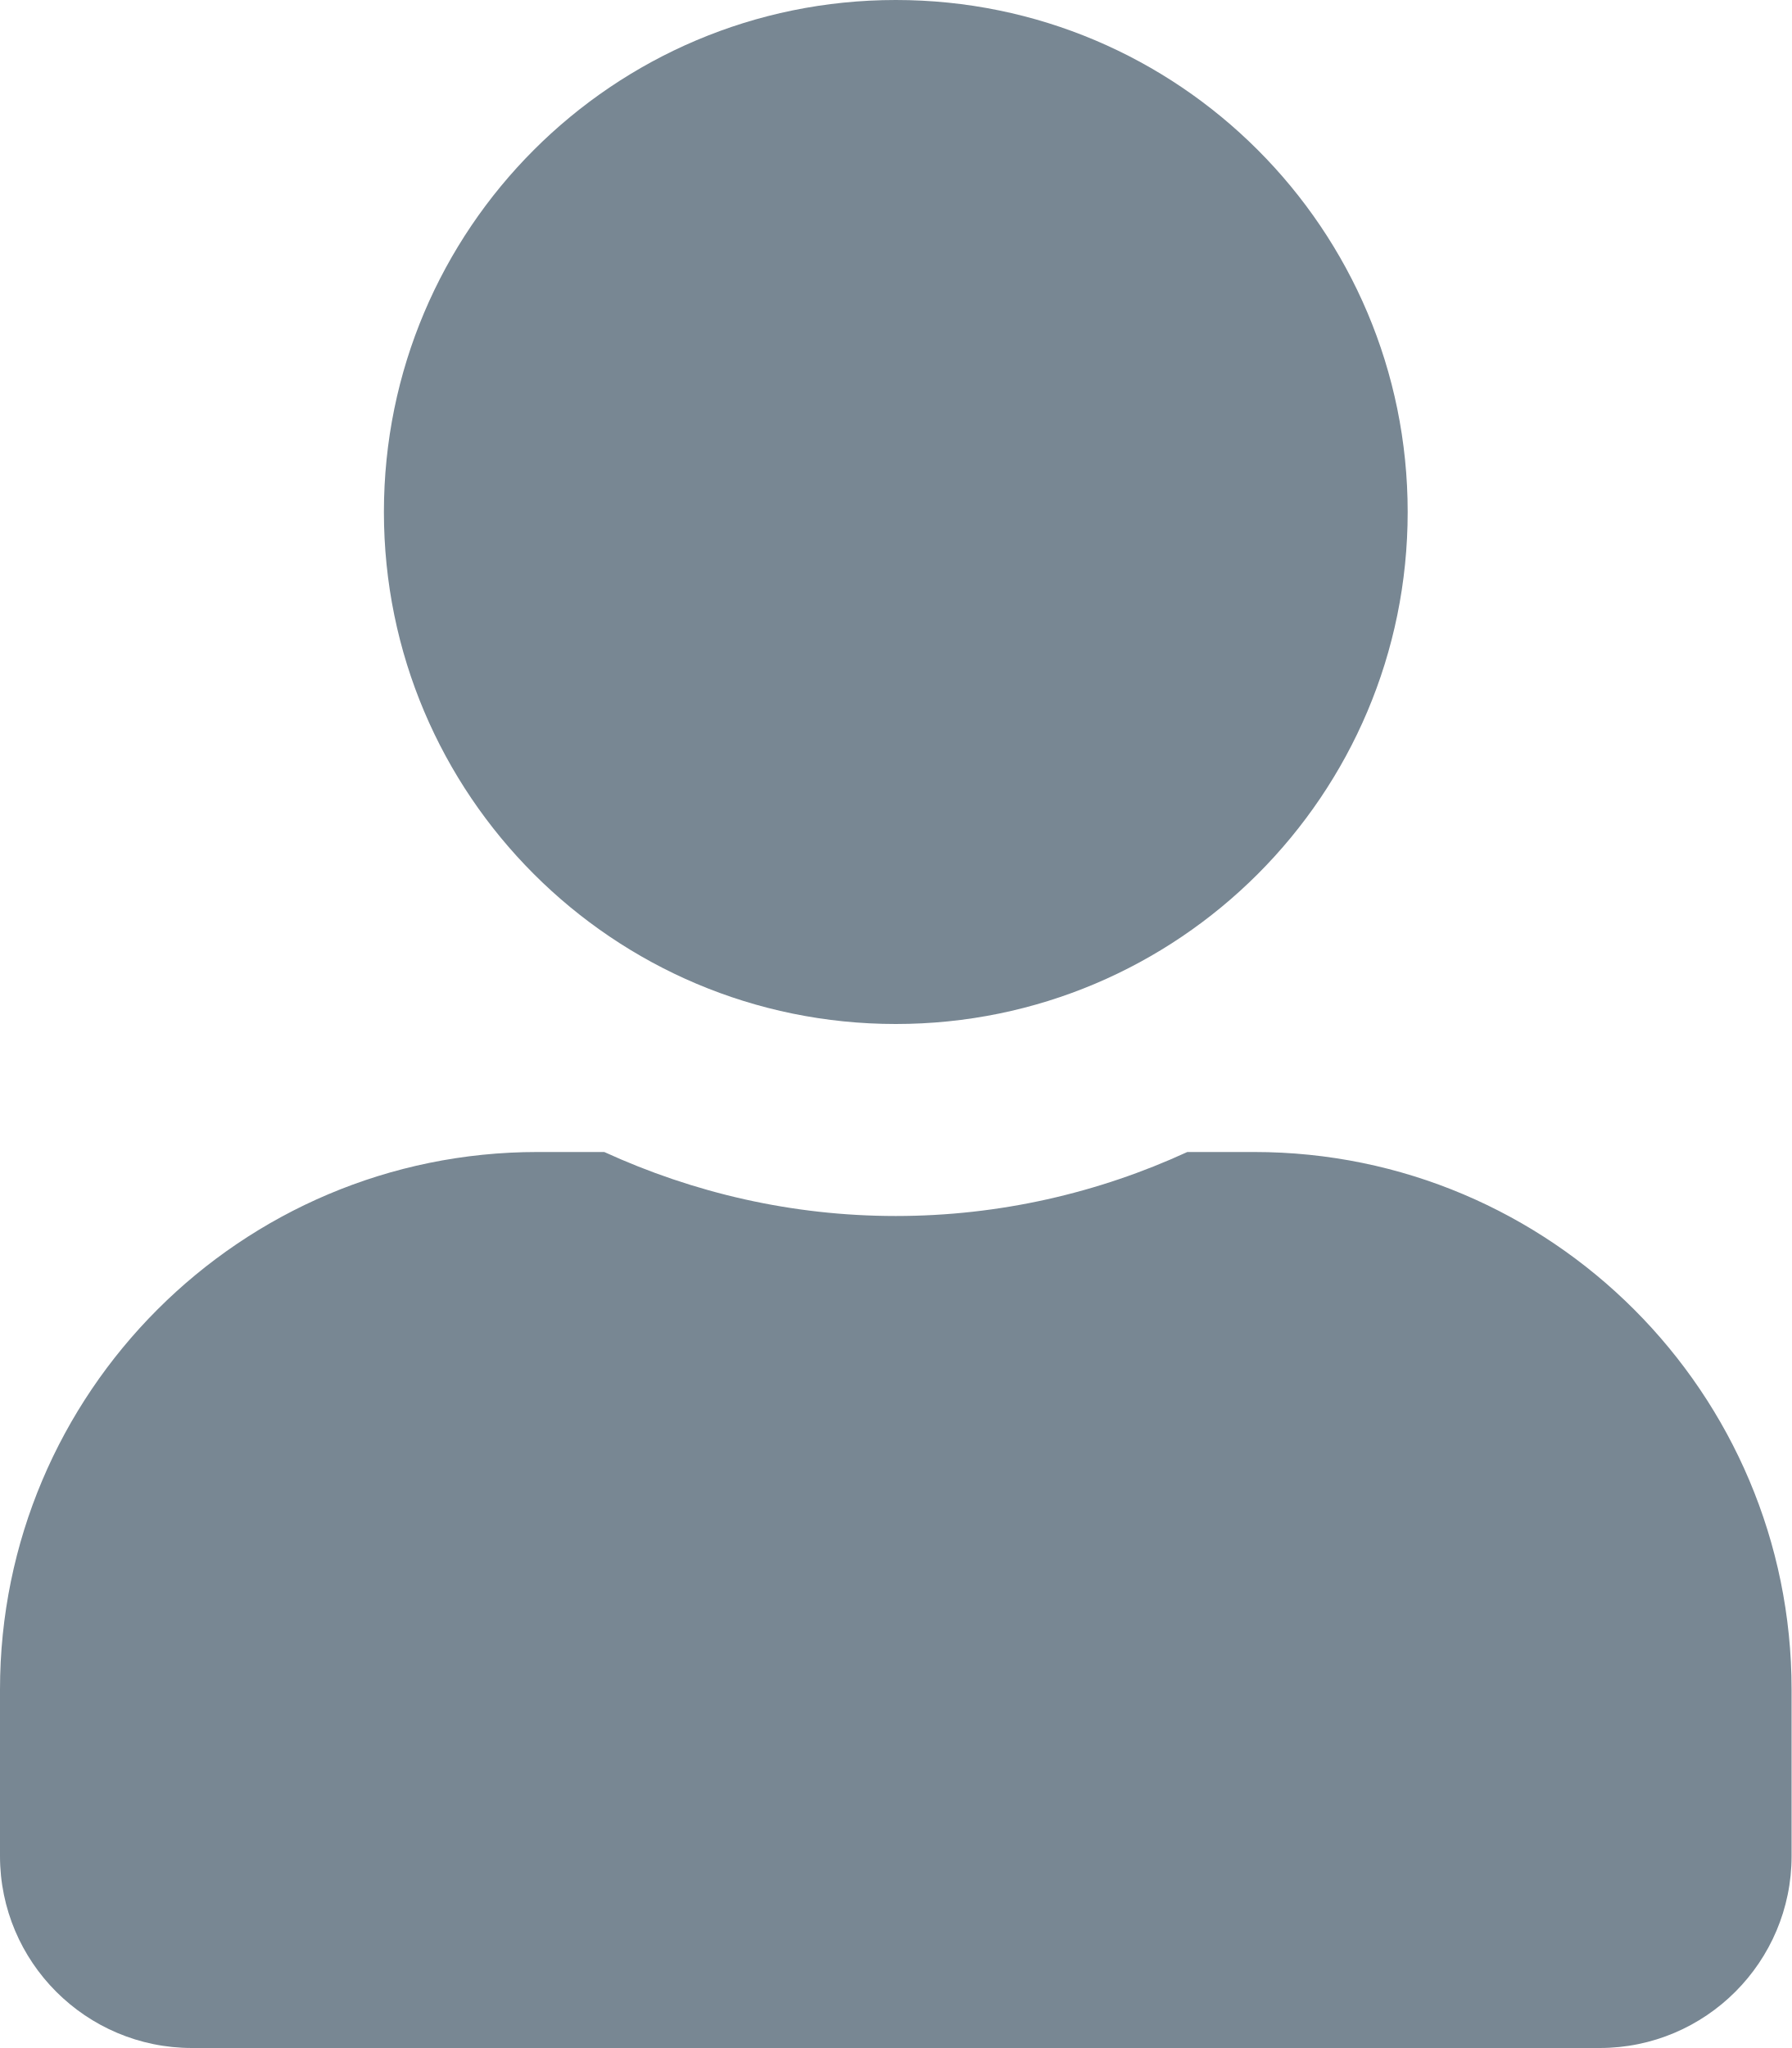
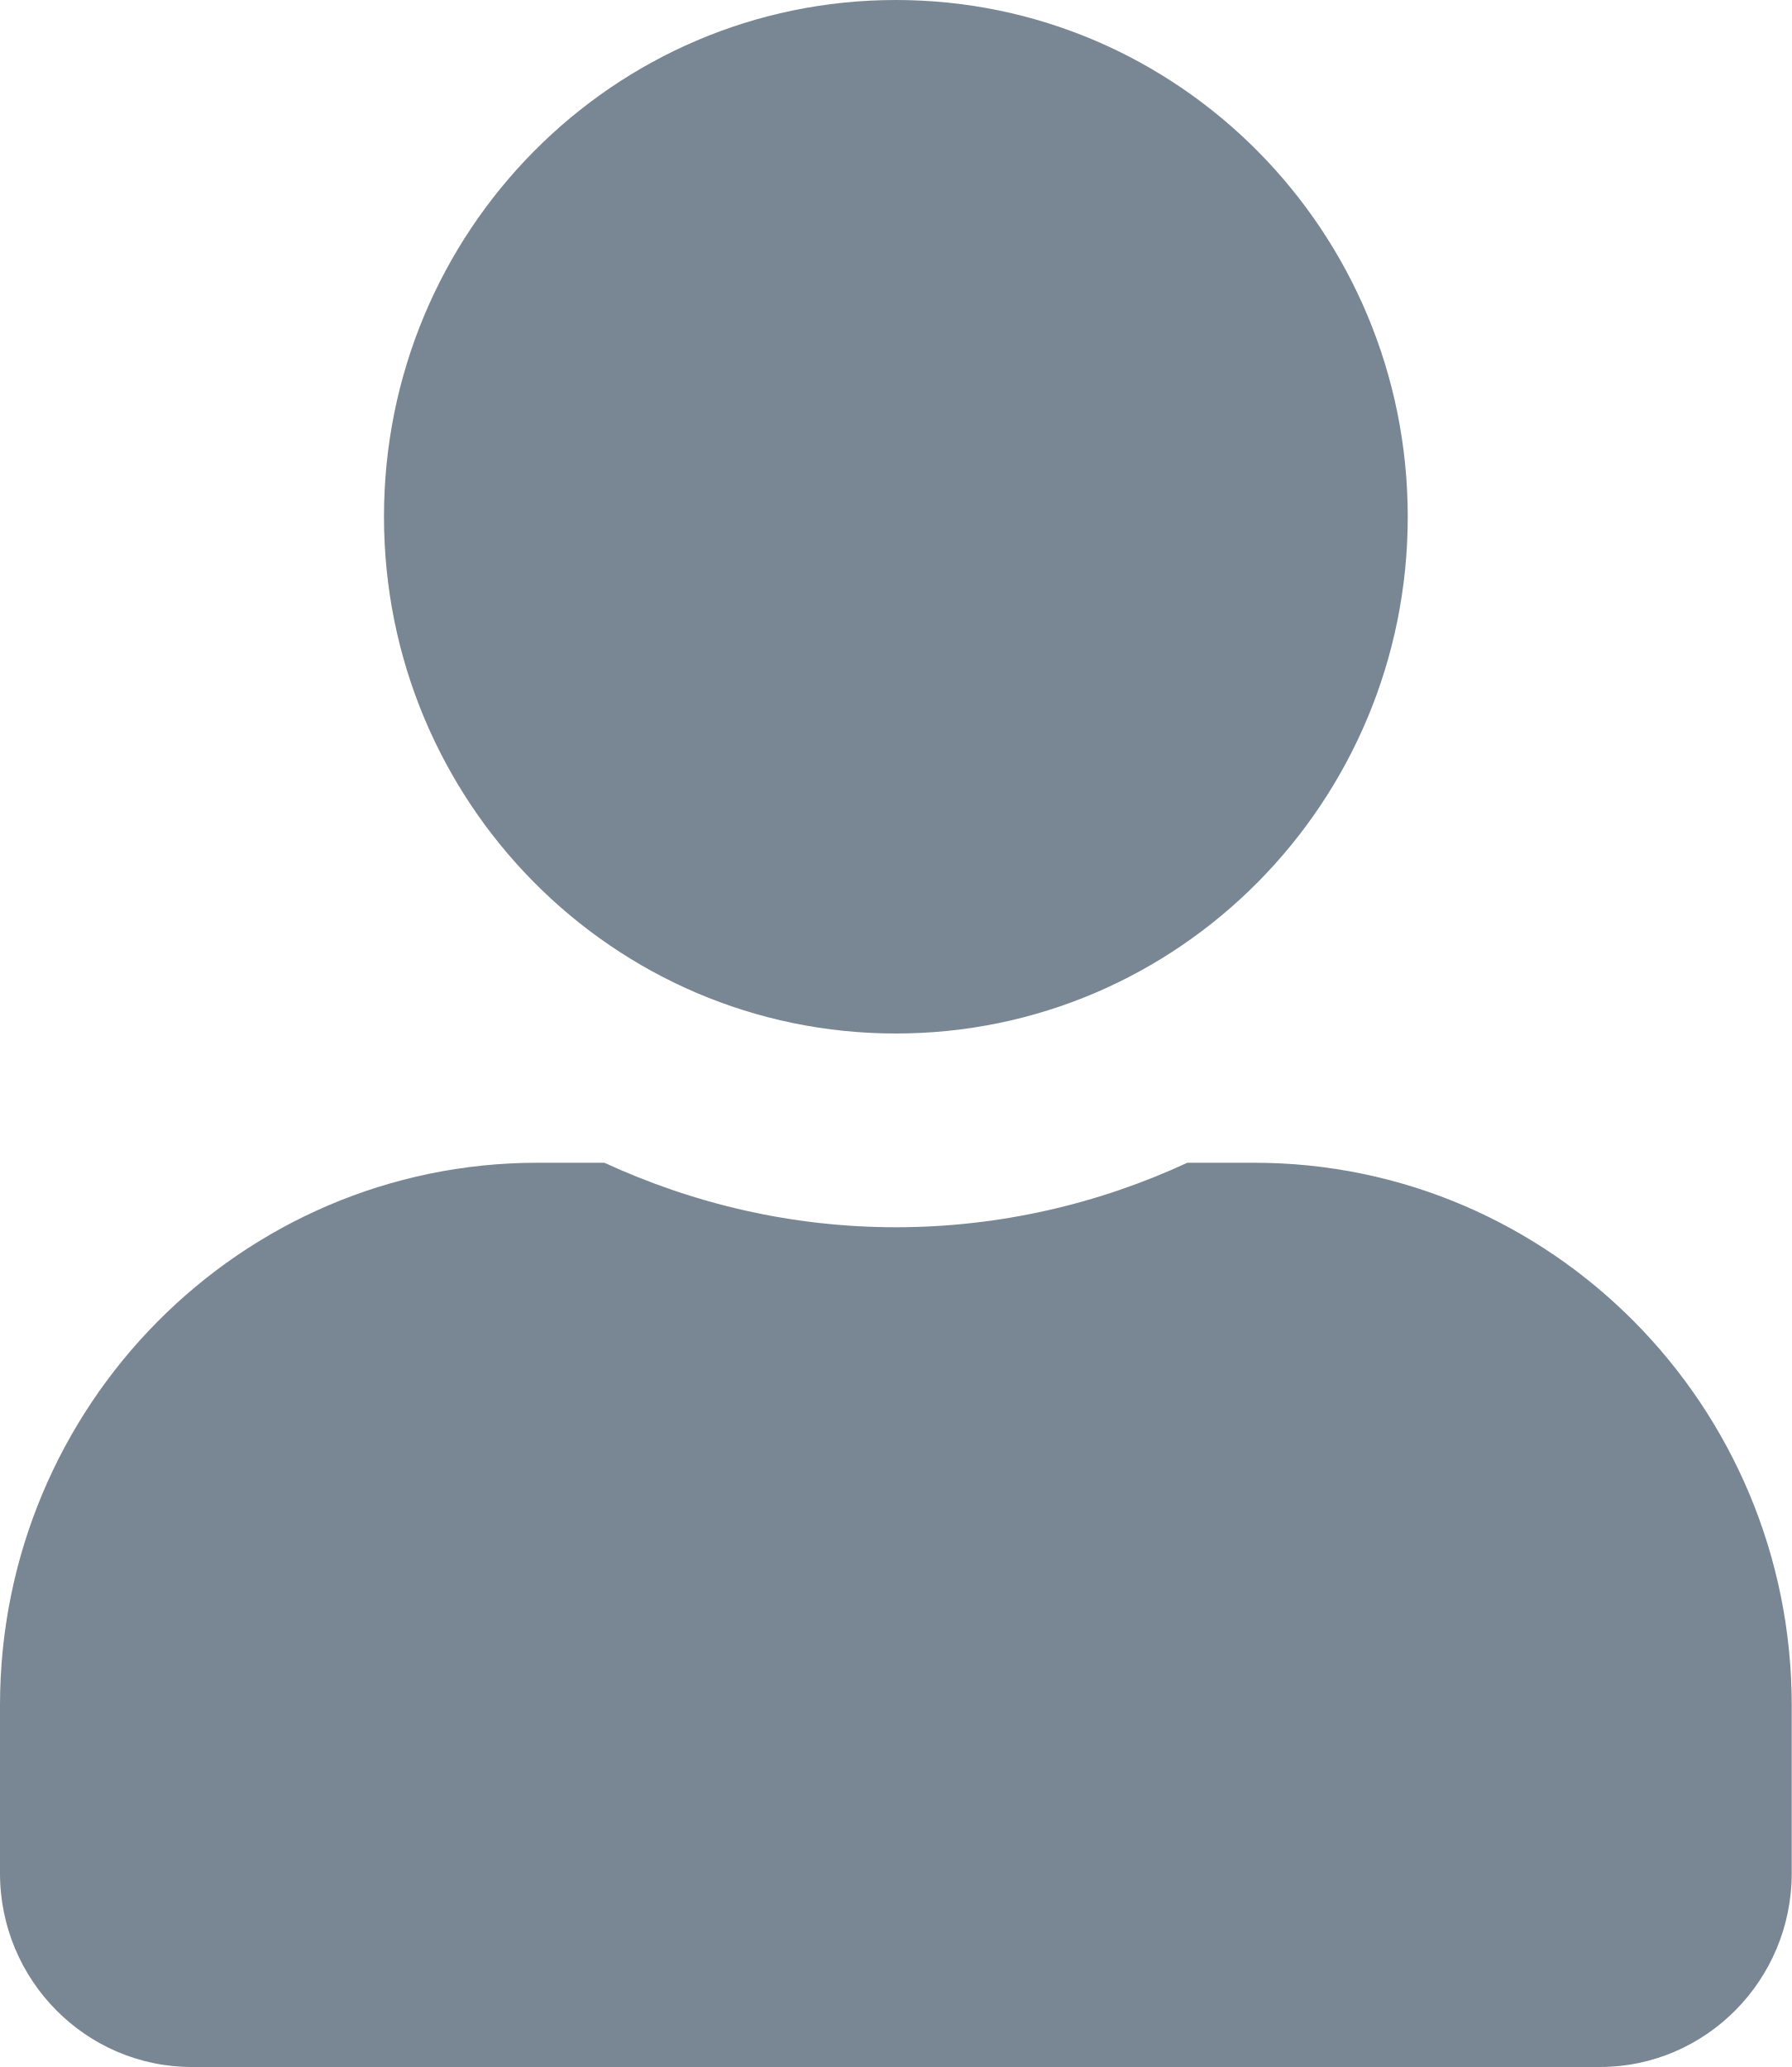
- <svg xmlns="http://www.w3.org/2000/svg" aria-hidden="true" focusable="false" data-prefix="fas" data-icon="user" class="svg-inline--fa fa-user fa-w-14" role="img" viewBox="0 0 448 512">
-   <path fill="#788793" d="M224 256c70.7 0 128-57.3 128-128S294.7 0 224 0 96 57.3 96 128s57.3 128 128 128zm89.6 32h-16.7c-22.2 10.2-46.9 16-72.9 16s-50.6-5.8-72.9-16h-16.7C60.2 288 0 348.2 0 422.4V464c0 26.5 21.5 48 48 48h352c26.5 0 48-21.5 48-48v-41.6c0-74.2-60.2-134.4-134.4-134.4z" />
+ <svg xmlns="http://www.w3.org/2000/svg" width="13" height="15" viewBox="0 0 13 15" fill="none">
+   <path d="M6.5 7.5C8.552 7.5 10.214 5.821 10.214 3.75C10.214 1.679 8.552 0 6.5 0C4.448 0 2.786 1.679 2.786 3.75C2.786 5.821 4.448 7.5 6.5 7.5ZM9.1 8.438H8.615C7.971 8.736 7.254 8.906 6.5 8.906C5.746 8.906 5.032 8.736 4.385 8.438H3.9C1.747 8.438 0 10.201 0 12.375V13.594C0 14.37 0.624 15 1.393 15H11.607C12.376 15 13 14.37 13 13.594V12.375C13 10.201 11.253 8.438 9.1 8.438Z" fill="#788793" />
</svg>
